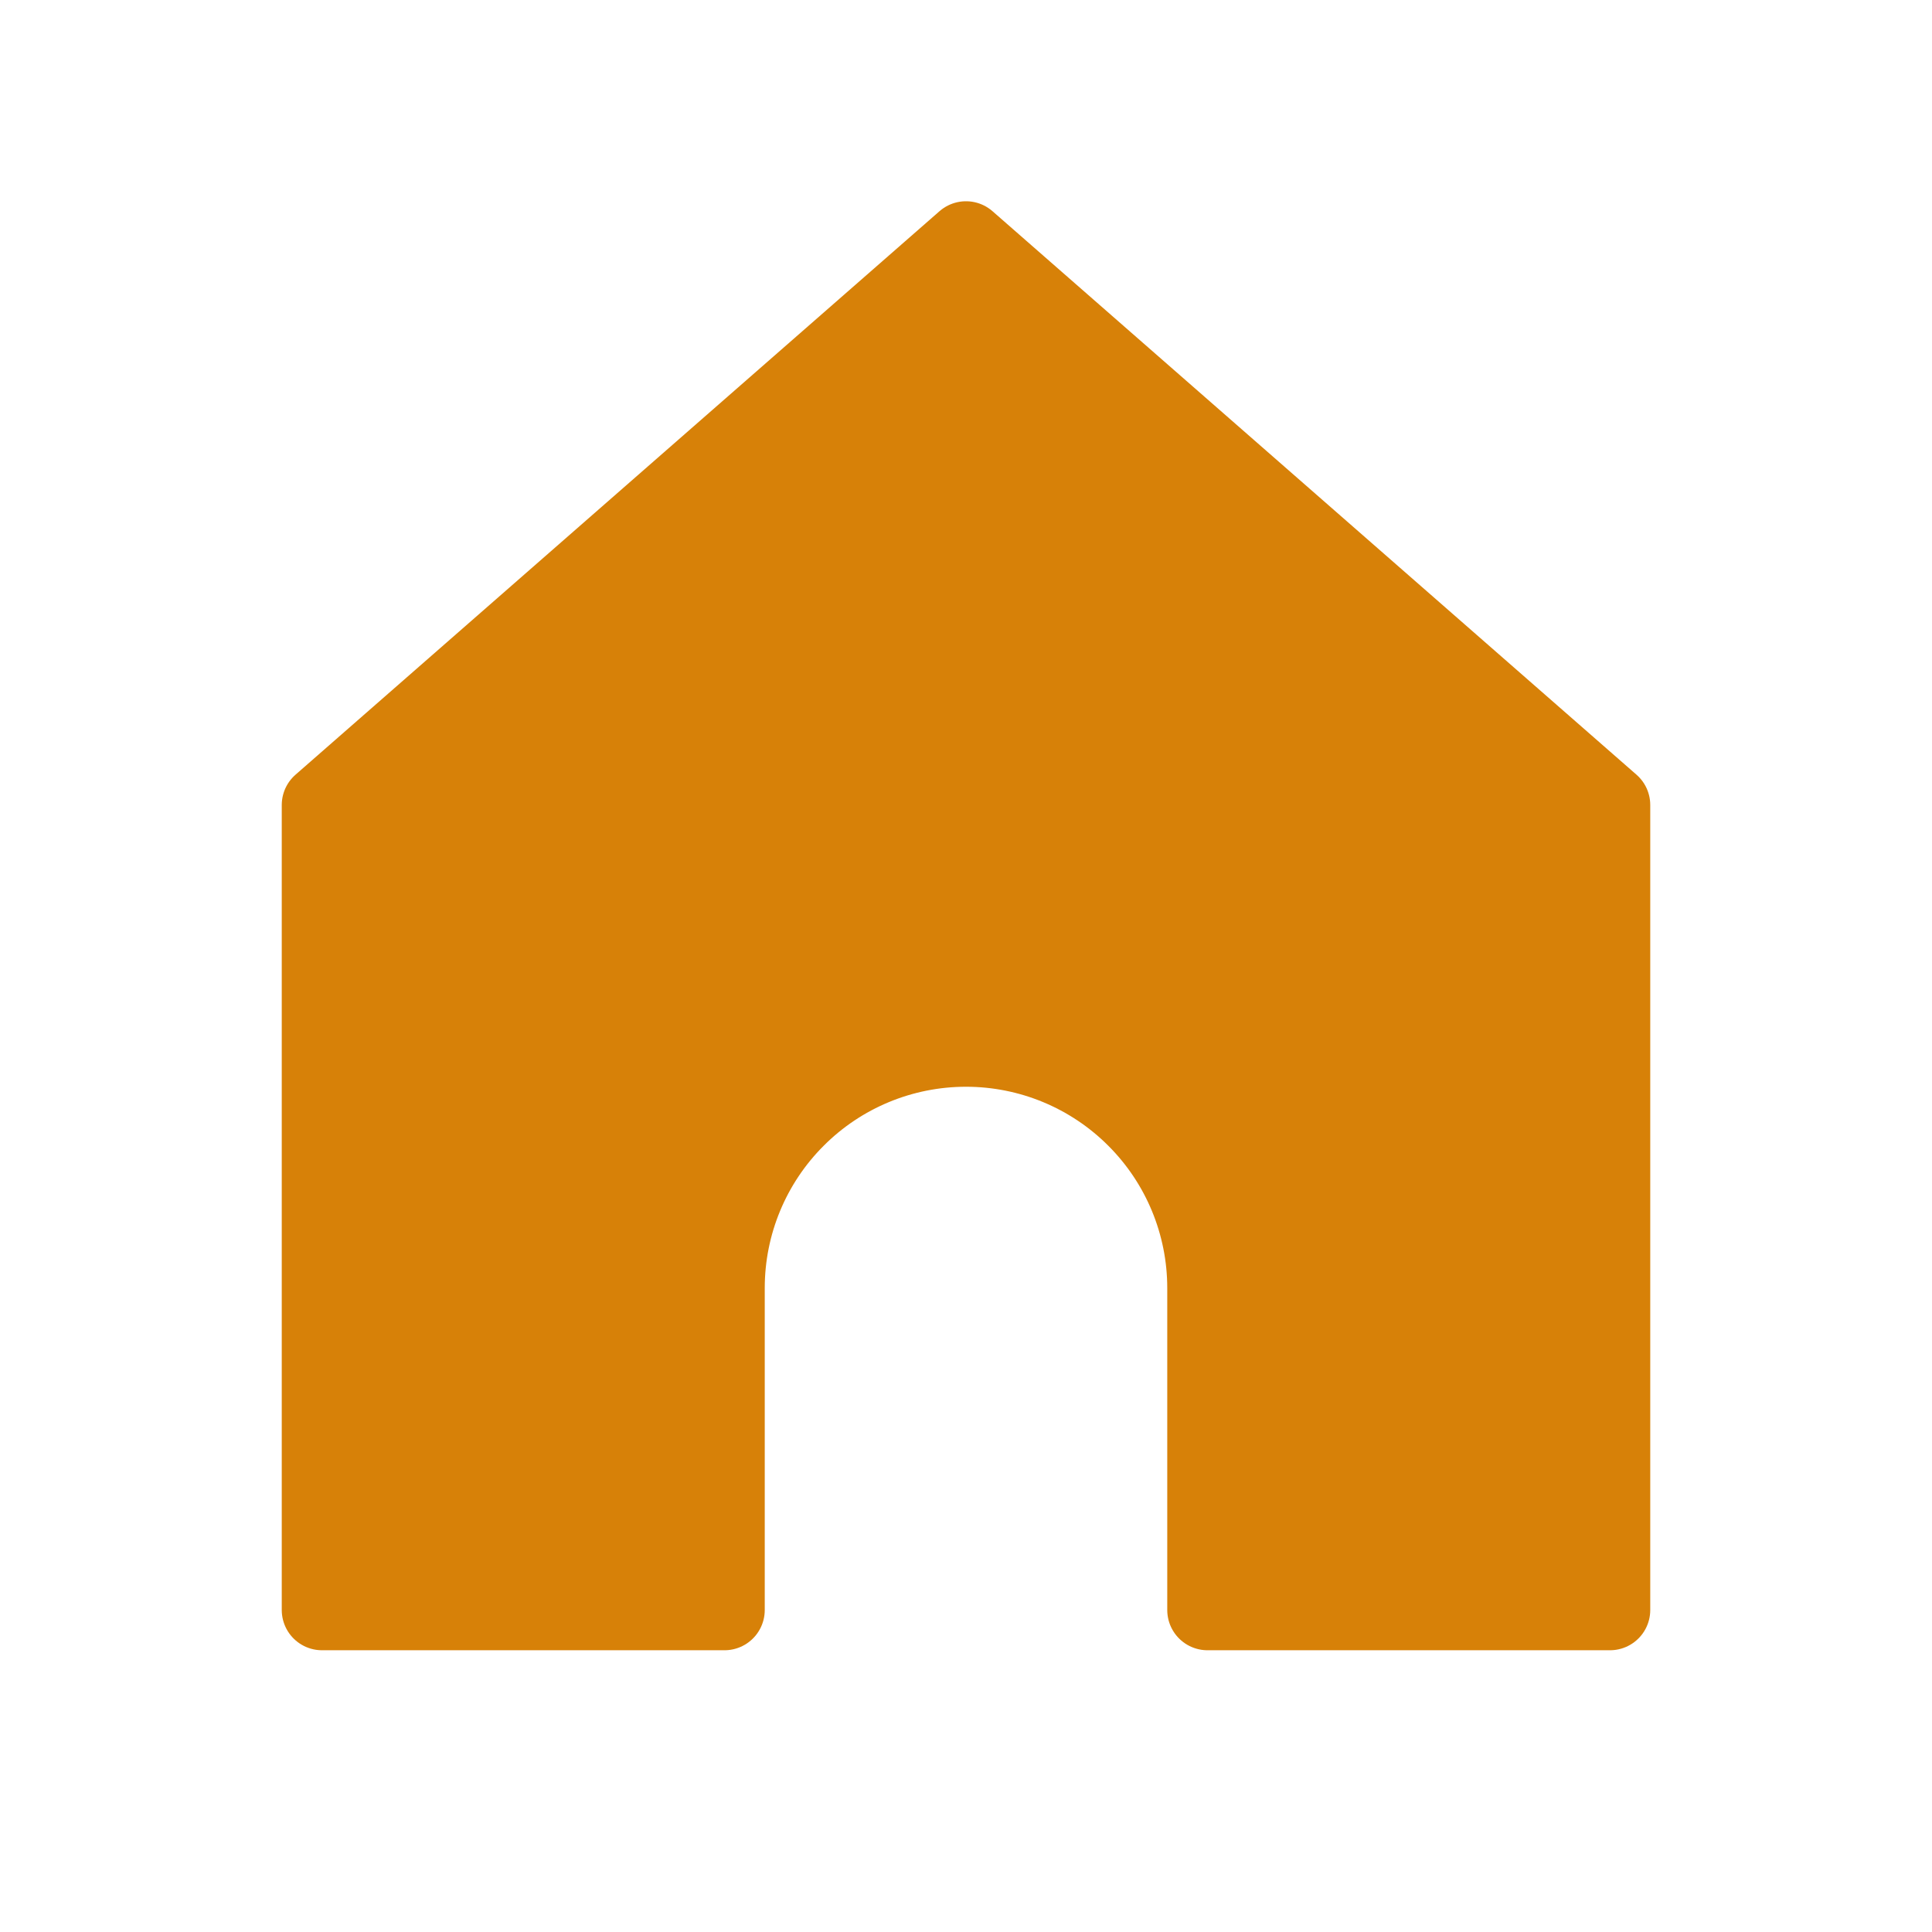
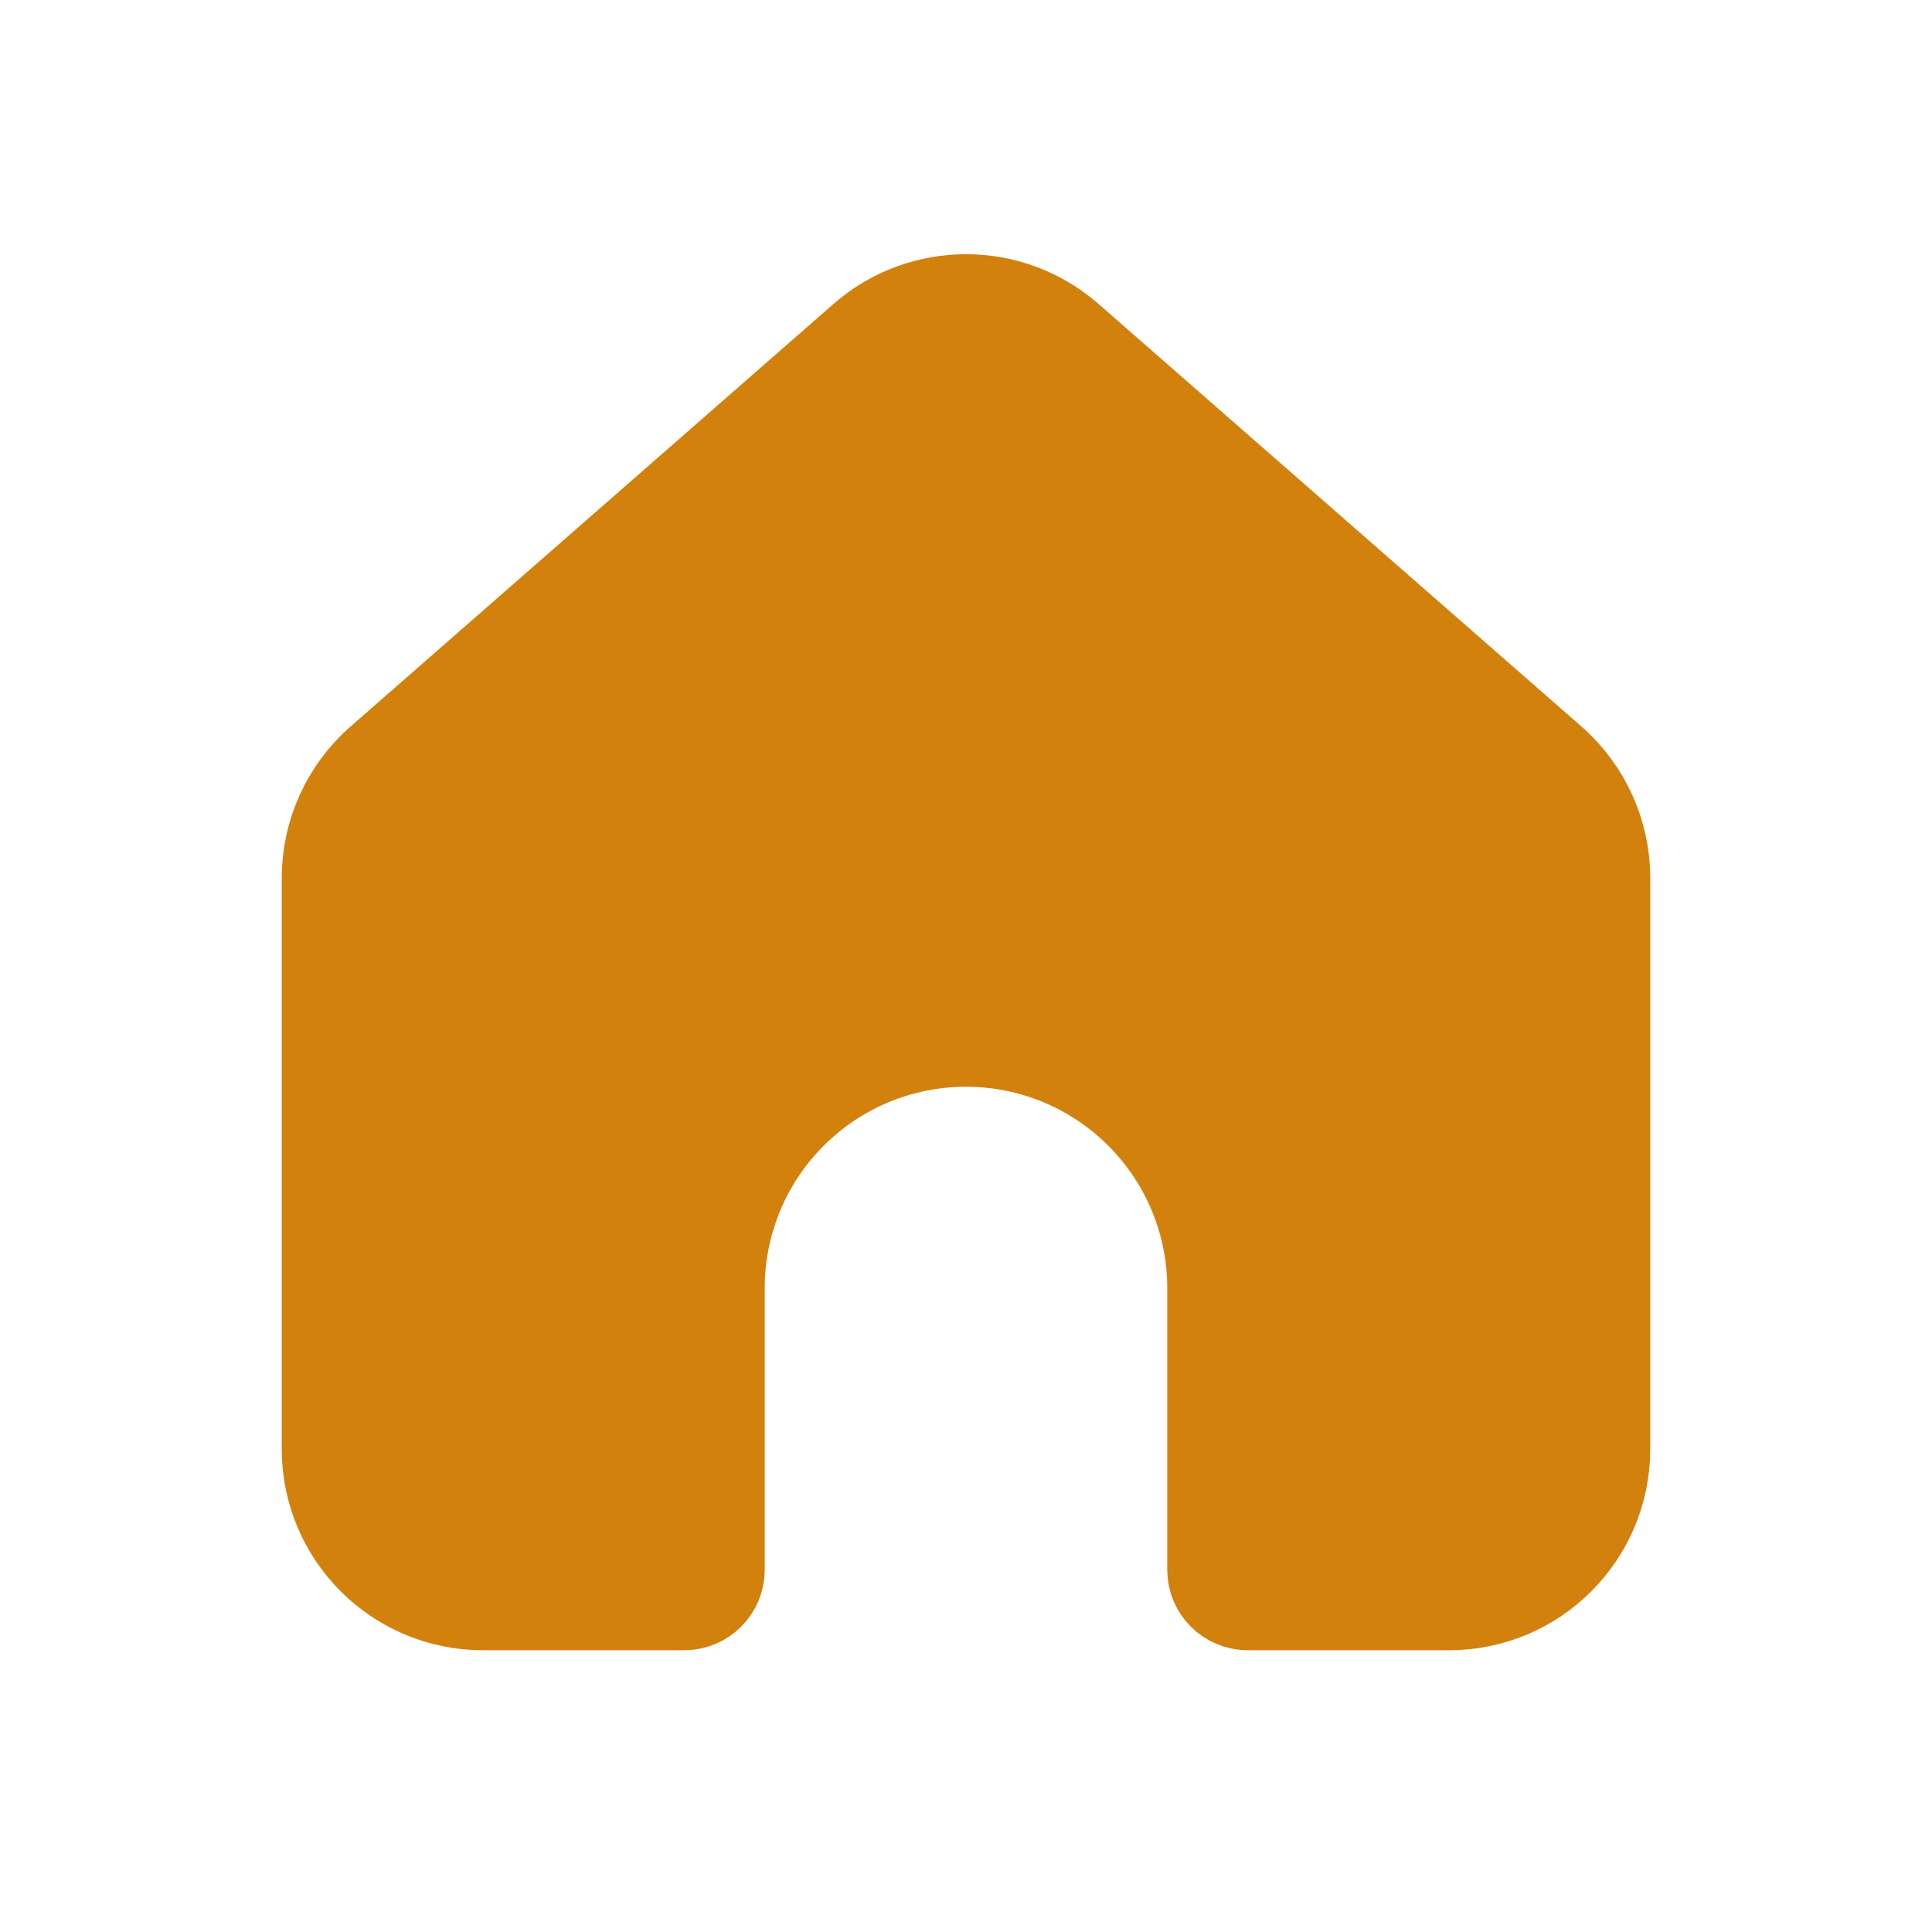
<svg xmlns="http://www.w3.org/2000/svg" width="24" height="24" viewBox="0 0 24 24" fill="none">
-   <path d="M4 10L12 3L20 10L20 20H15V16C15 15.204 14.684 14.441 14.121 13.879C13.559 13.316 12.796 13 12 13C11.204 13 10.441 13.316 9.879 13.879C9.316 14.441 9 15.204 9 16V20H4L4 10Z" fill="#D78108" stroke="#D78108" stroke-linecap="round" stroke-linejoin="round" />
+   <path d="M4 10.908C4 10.331 4.249 9.782 4.683 9.402L10.683 4.152C11.437 3.493 12.563 3.493 13.317 4.152L19.317 9.402C19.751 9.782 20 10.331 20 10.908L20 18C20 19.105 19.105 20 18 20H15.5C15.224 20 15 19.776 15 19.5V16C15 15.204 14.684 14.441 14.121 13.879C13.559 13.316 12.796 13 12 13C11.204 13 10.441 13.316 9.879 13.879C9.316 14.441 9 15.204 9 16V19.5C9 19.776 8.776 20 8.5 20H6C4.895 20 4 19.105 4 18L4 10.908Z" fill="#D3810D" stroke="#D3810D" stroke-linecap="round" stroke-linejoin="round" />
</svg>
